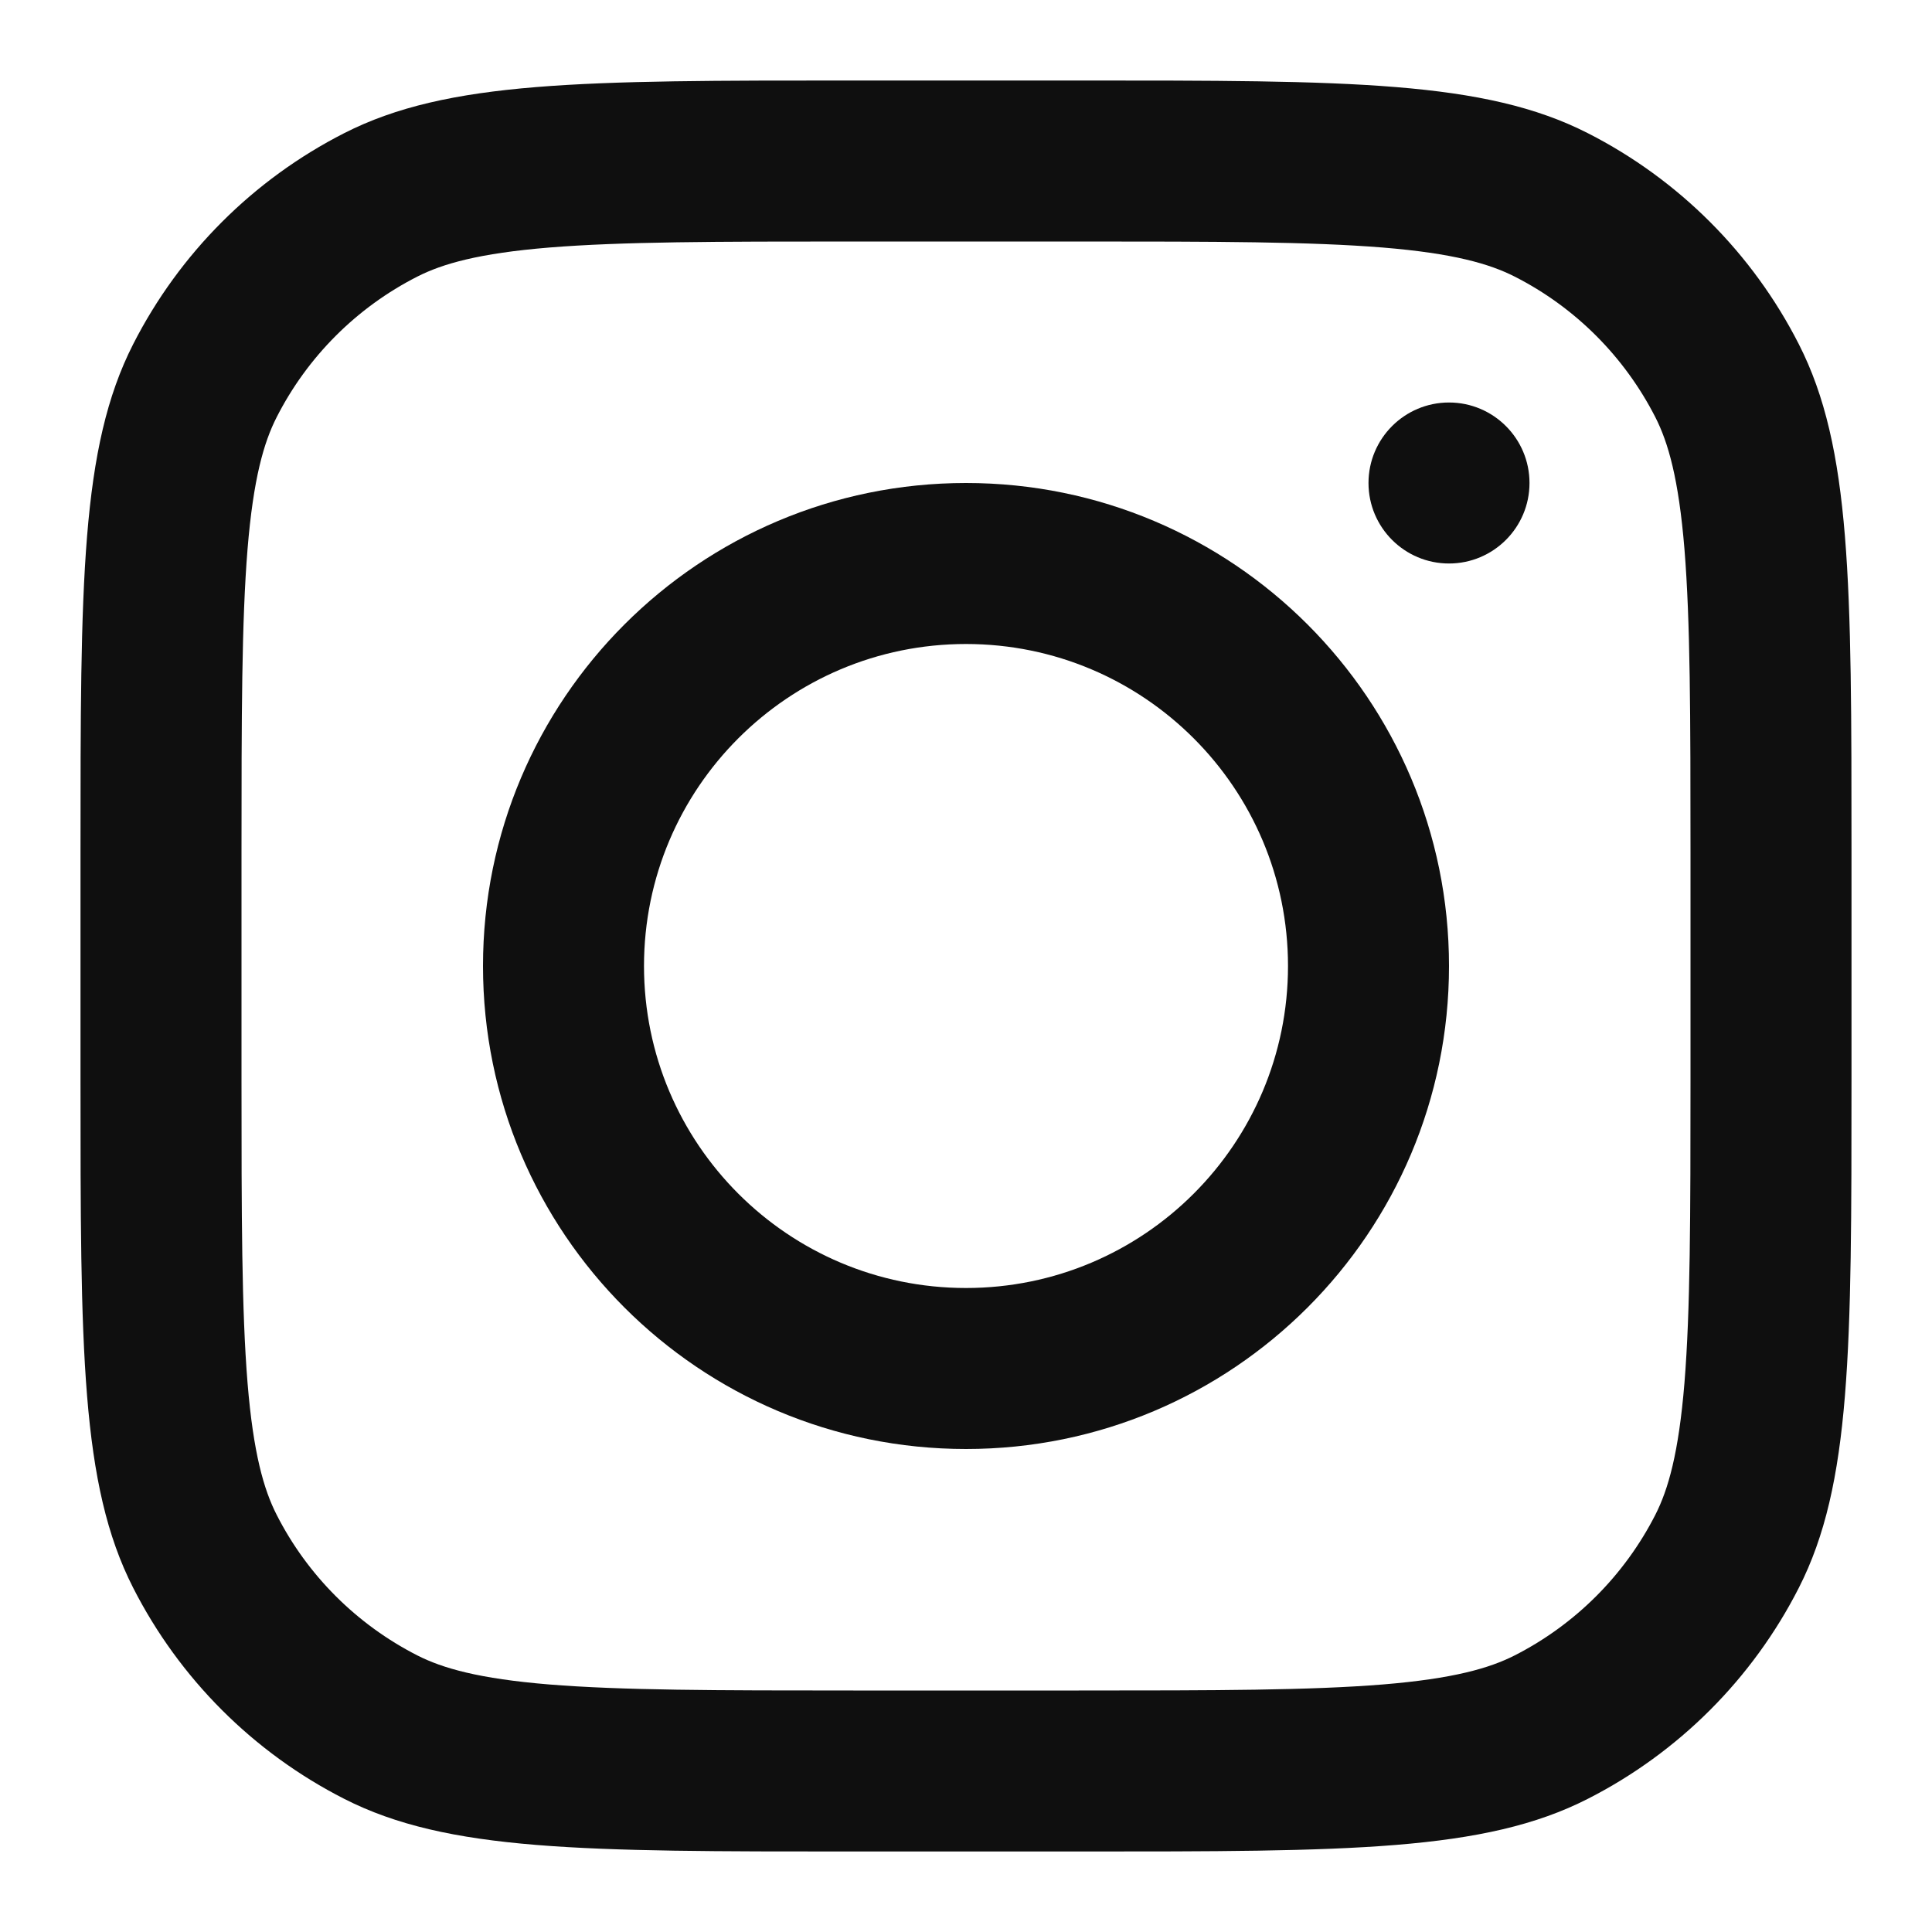
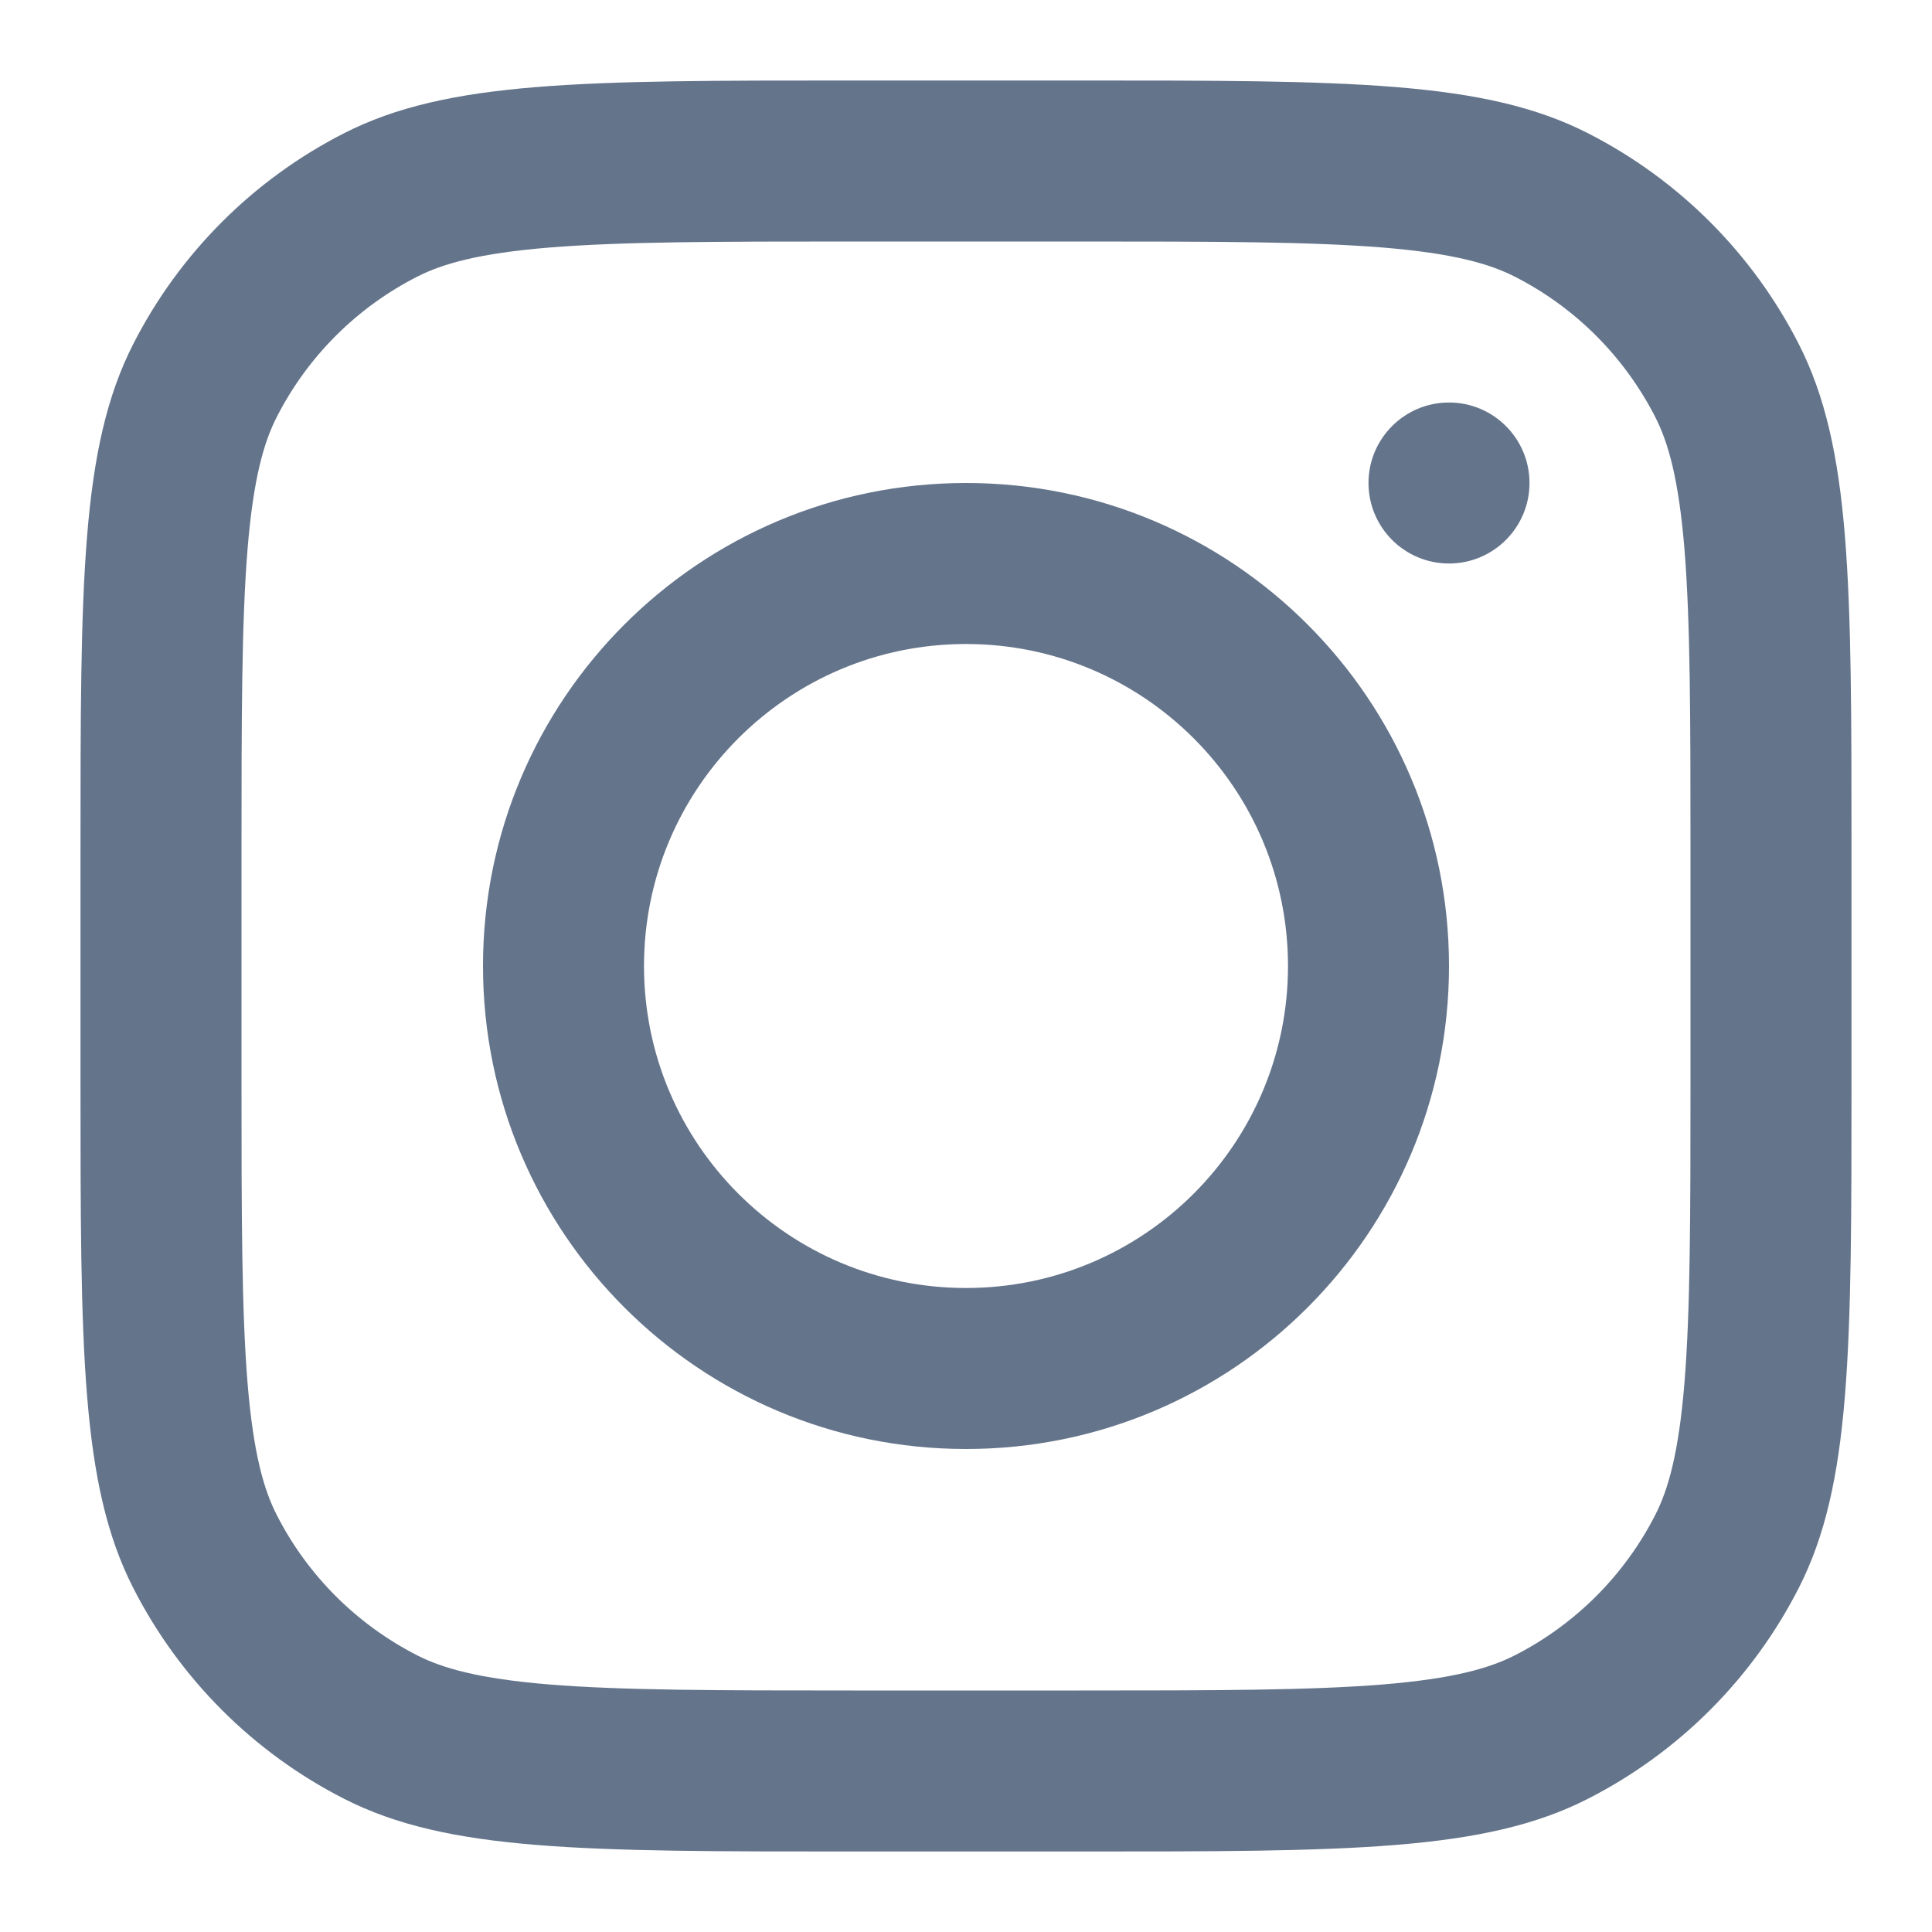
<svg xmlns="http://www.w3.org/2000/svg" width="800px" height="800px" viewBox="0 0 24 24" fill="none">
-   <path fill-rule="evenodd" clip-rule="evenodd" d="M12 18C15.314 18 18 15.314 18 12C18 8.686 15.314 6 12 6C8.686 6 6 8.686 6 12C6 15.314 8.686 18 12 18ZM12 16C14.209 16 16 14.209 16 12C16 9.791 14.209 8 12 8C9.791 8 8 9.791 8 12C8 14.209 9.791 16 12 16Z" fill="#0F0F0F" />
-   <path d="M18 5C17.448 5 17 5.448 17 6C17 6.552 17.448 7 18 7C18.552 7 19 6.552 19 6C19 5.448 18.552 5 18 5Z" fill="#0F0F0F" />
-   <path fill-rule="evenodd" clip-rule="evenodd" d="M1.654 4.276C1 5.56 1 7.24 1 10.6V13.4C1 16.76 1 18.441 1.654 19.724C2.229 20.853 3.147 21.771 4.276 22.346C5.56 23 7.24 23 10.6 23H13.4C16.76 23 18.441 23 19.724 22.346C20.853 21.771 21.771 20.853 22.346 19.724C23 18.441 23 16.76 23 13.4V10.6C23 7.24 23 5.56 22.346 4.276C21.771 3.147 20.853 2.229 19.724 1.654C18.441 1 16.76 1 13.4 1H10.6C7.24 1 5.56 1 4.276 1.654C3.147 2.229 2.229 3.147 1.654 4.276ZM13.4 3H10.6C8.887 3 7.722 3.002 6.822 3.075C5.945 3.147 5.497 3.277 5.184 3.436C4.431 3.819 3.819 4.431 3.436 5.184C3.277 5.497 3.147 5.945 3.075 6.822C3.002 7.722 3 8.887 3 10.6V13.4C3 15.113 3.002 16.278 3.075 17.178C3.147 18.055 3.277 18.503 3.436 18.816C3.819 19.569 4.431 20.18 5.184 20.564C5.497 20.723 5.945 20.853 6.822 20.925C7.722 20.998 8.887 21 10.6 21H13.4C15.113 21 16.278 20.998 17.178 20.925C18.055 20.853 18.503 20.723 18.816 20.564C19.569 20.18 20.18 19.569 20.564 18.816C20.723 18.503 20.853 18.055 20.925 17.178C20.998 16.278 21 15.113 21 13.4V10.6C21 8.887 20.998 7.722 20.925 6.822C20.853 5.945 20.723 5.497 20.564 5.184C20.18 4.431 19.569 3.819 18.816 3.436C18.503 3.277 18.055 3.147 17.178 3.075C16.278 3.002 15.113 3 13.4 3Z" fill="#0F0F0F" />
+   <path fill-rule="evenodd" clip-rule="evenodd" d="M12 18C15.314 18 18 15.314 18 12C18 8.686 15.314 6 12 6C8.686 6 6 8.686 6 12C6 15.314 8.686 18 12 18ZM12 16C14.209 16 16 14.209 16 12C16 9.791 14.209 8 12 8C9.791 8 8 9.791 8 12C8 14.209 9.791 16 12 16Z" fill="#64748b" />
+   <path d="M18 5C17.448 5 17 5.448 17 6C17 6.552 17.448 7 18 7C18.552 7 19 6.552 19 6C19 5.448 18.552 5 18 5Z" fill="#64748b" />
+   <path fill-rule="evenodd" clip-rule="evenodd" d="M1.654 4.276C1 5.56 1 7.24 1 10.6V13.4C1 16.76 1 18.441 1.654 19.724C2.229 20.853 3.147 21.771 4.276 22.346C5.56 23 7.24 23 10.6 23H13.4C16.76 23 18.441 23 19.724 22.346C20.853 21.771 21.771 20.853 22.346 19.724C23 18.441 23 16.76 23 13.4V10.6C23 7.24 23 5.56 22.346 4.276C21.771 3.147 20.853 2.229 19.724 1.654C18.441 1 16.76 1 13.4 1H10.6C7.24 1 5.56 1 4.276 1.654C3.147 2.229 2.229 3.147 1.654 4.276ZM13.4 3H10.6C8.887 3 7.722 3.002 6.822 3.075C5.945 3.147 5.497 3.277 5.184 3.436C4.431 3.819 3.819 4.431 3.436 5.184C3.277 5.497 3.147 5.945 3.075 6.822C3.002 7.722 3 8.887 3 10.6V13.4C3 15.113 3.002 16.278 3.075 17.178C3.147 18.055 3.277 18.503 3.436 18.816C3.819 19.569 4.431 20.18 5.184 20.564C5.497 20.723 5.945 20.853 6.822 20.925C7.722 20.998 8.887 21 10.6 21H13.4C15.113 21 16.278 20.998 17.178 20.925C18.055 20.853 18.503 20.723 18.816 20.564C19.569 20.18 20.18 19.569 20.564 18.816C20.723 18.503 20.853 18.055 20.925 17.178C20.998 16.278 21 15.113 21 13.4V10.6C21 8.887 20.998 7.722 20.925 6.822C20.853 5.945 20.723 5.497 20.564 5.184C20.18 4.431 19.569 3.819 18.816 3.436C18.503 3.277 18.055 3.147 17.178 3.075C16.278 3.002 15.113 3 13.4 3Z" fill="#64748b" />
</svg>
